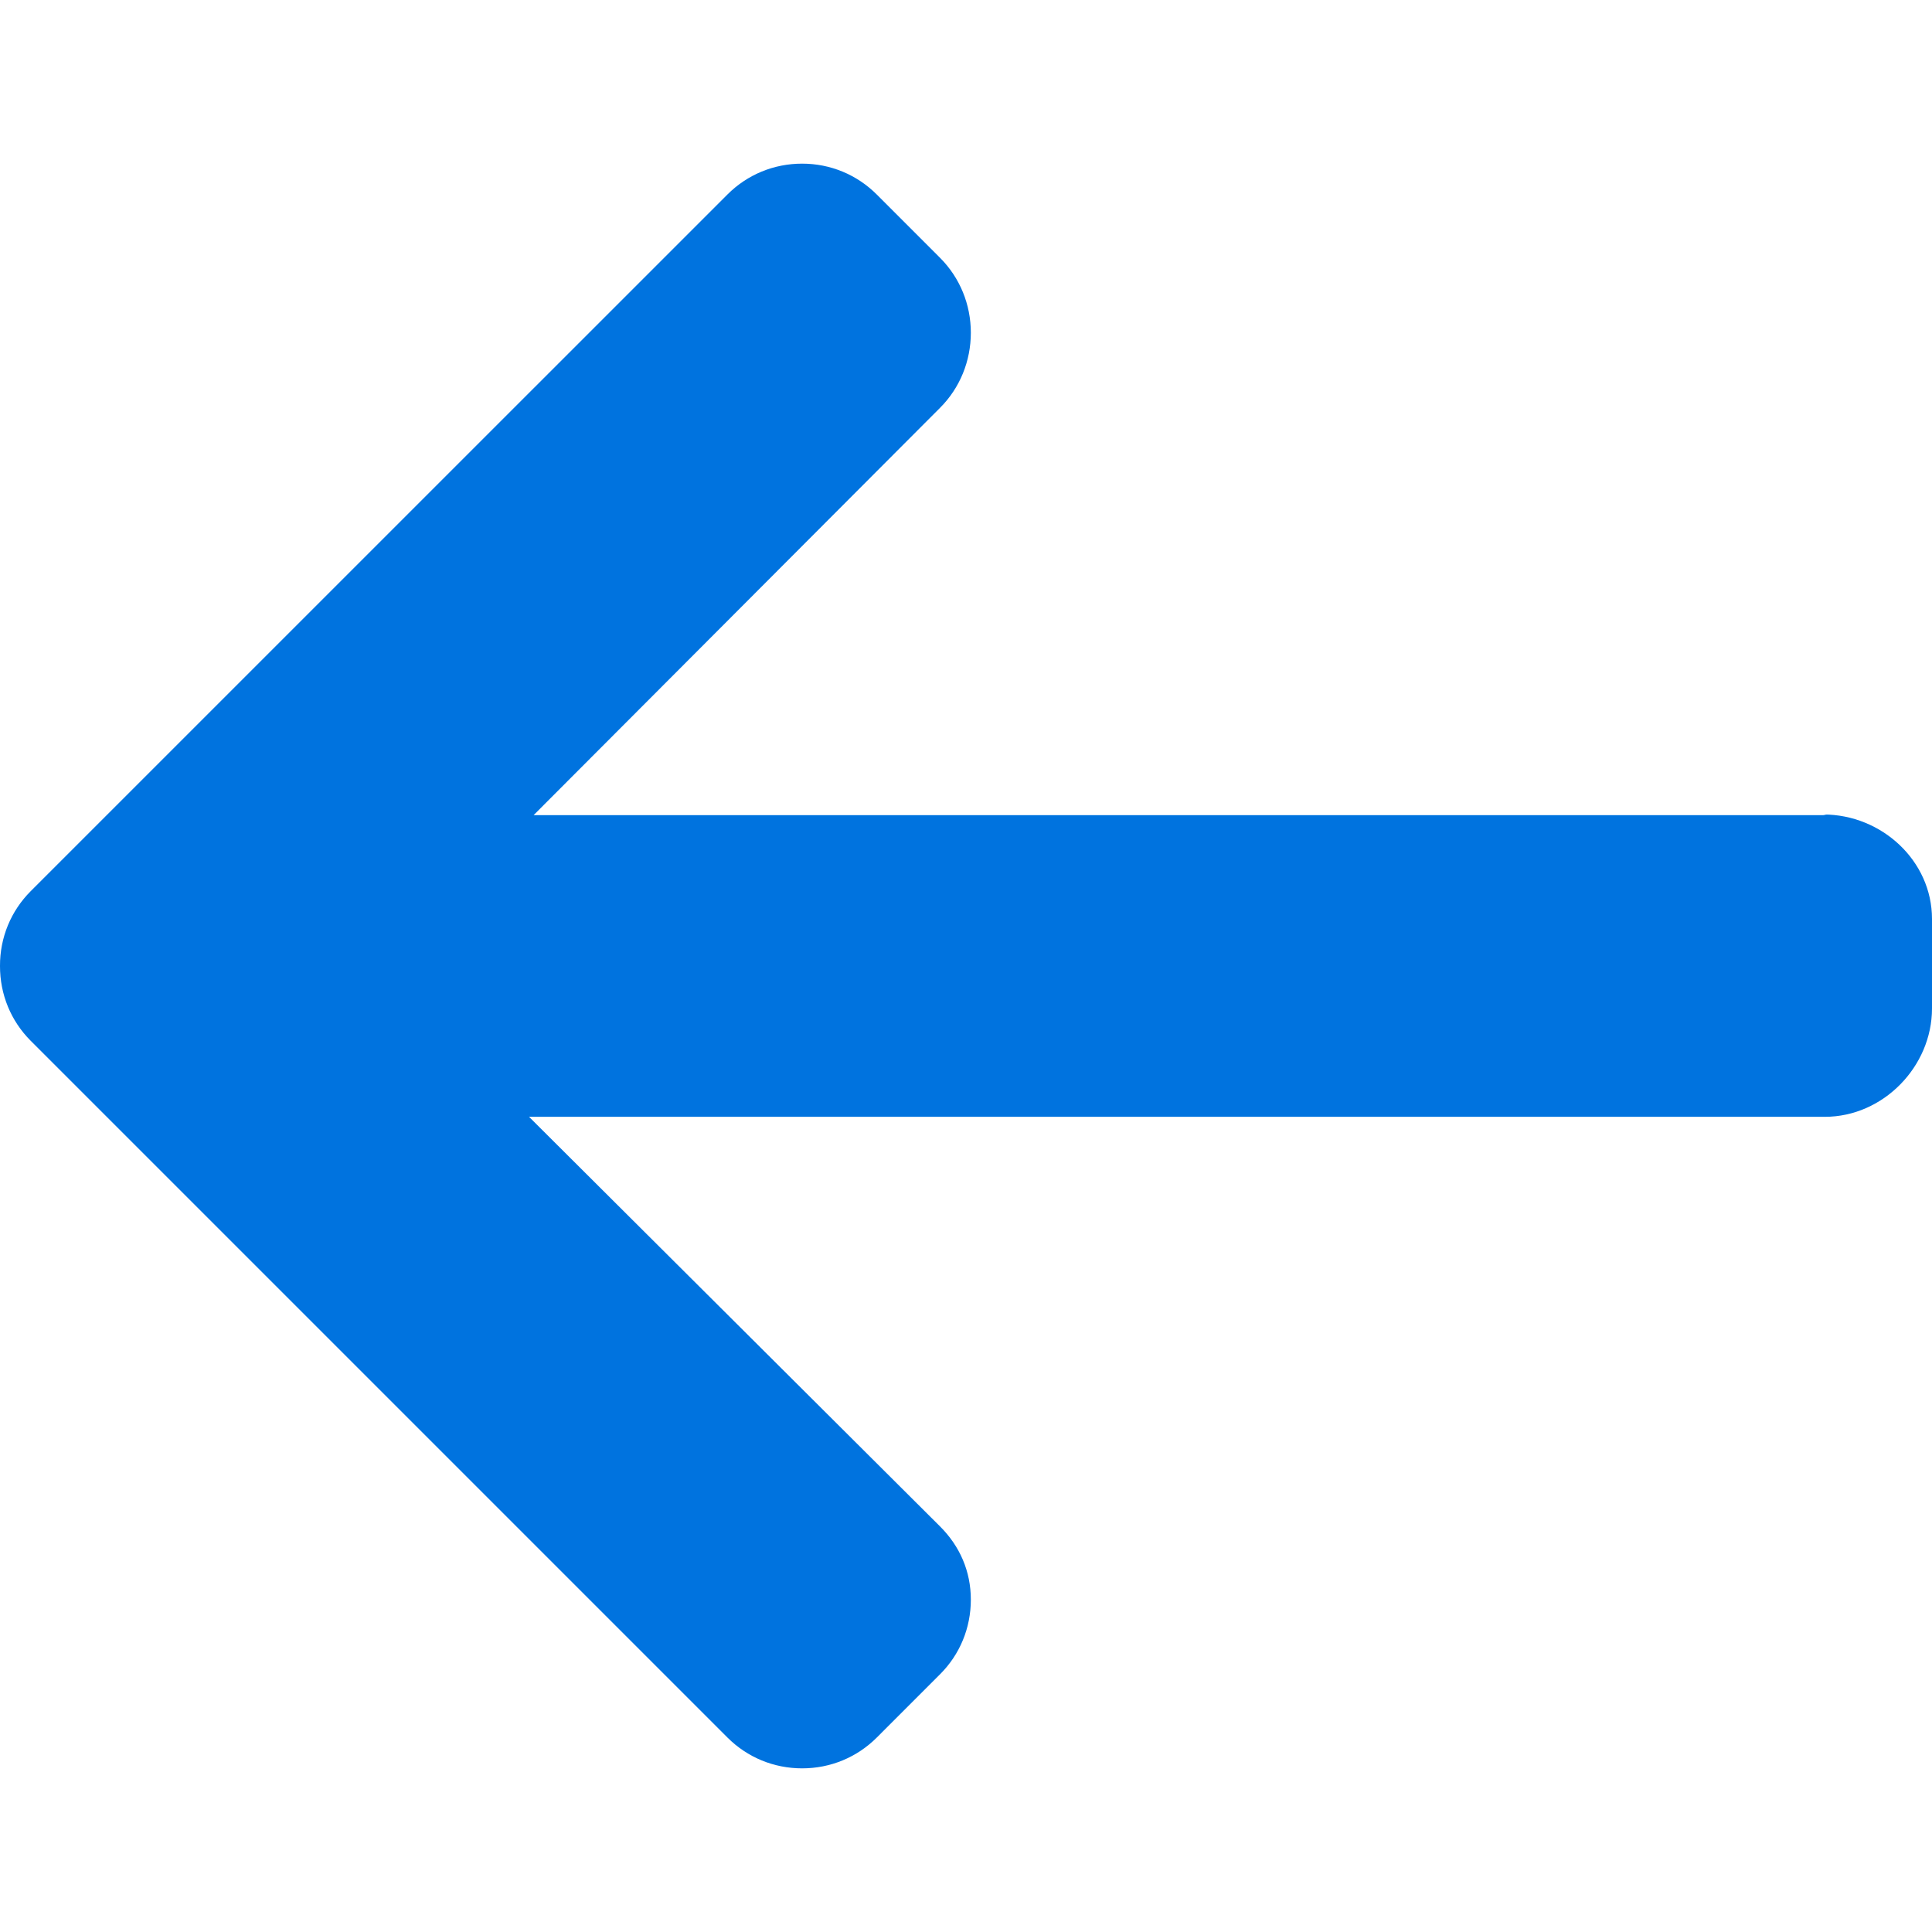
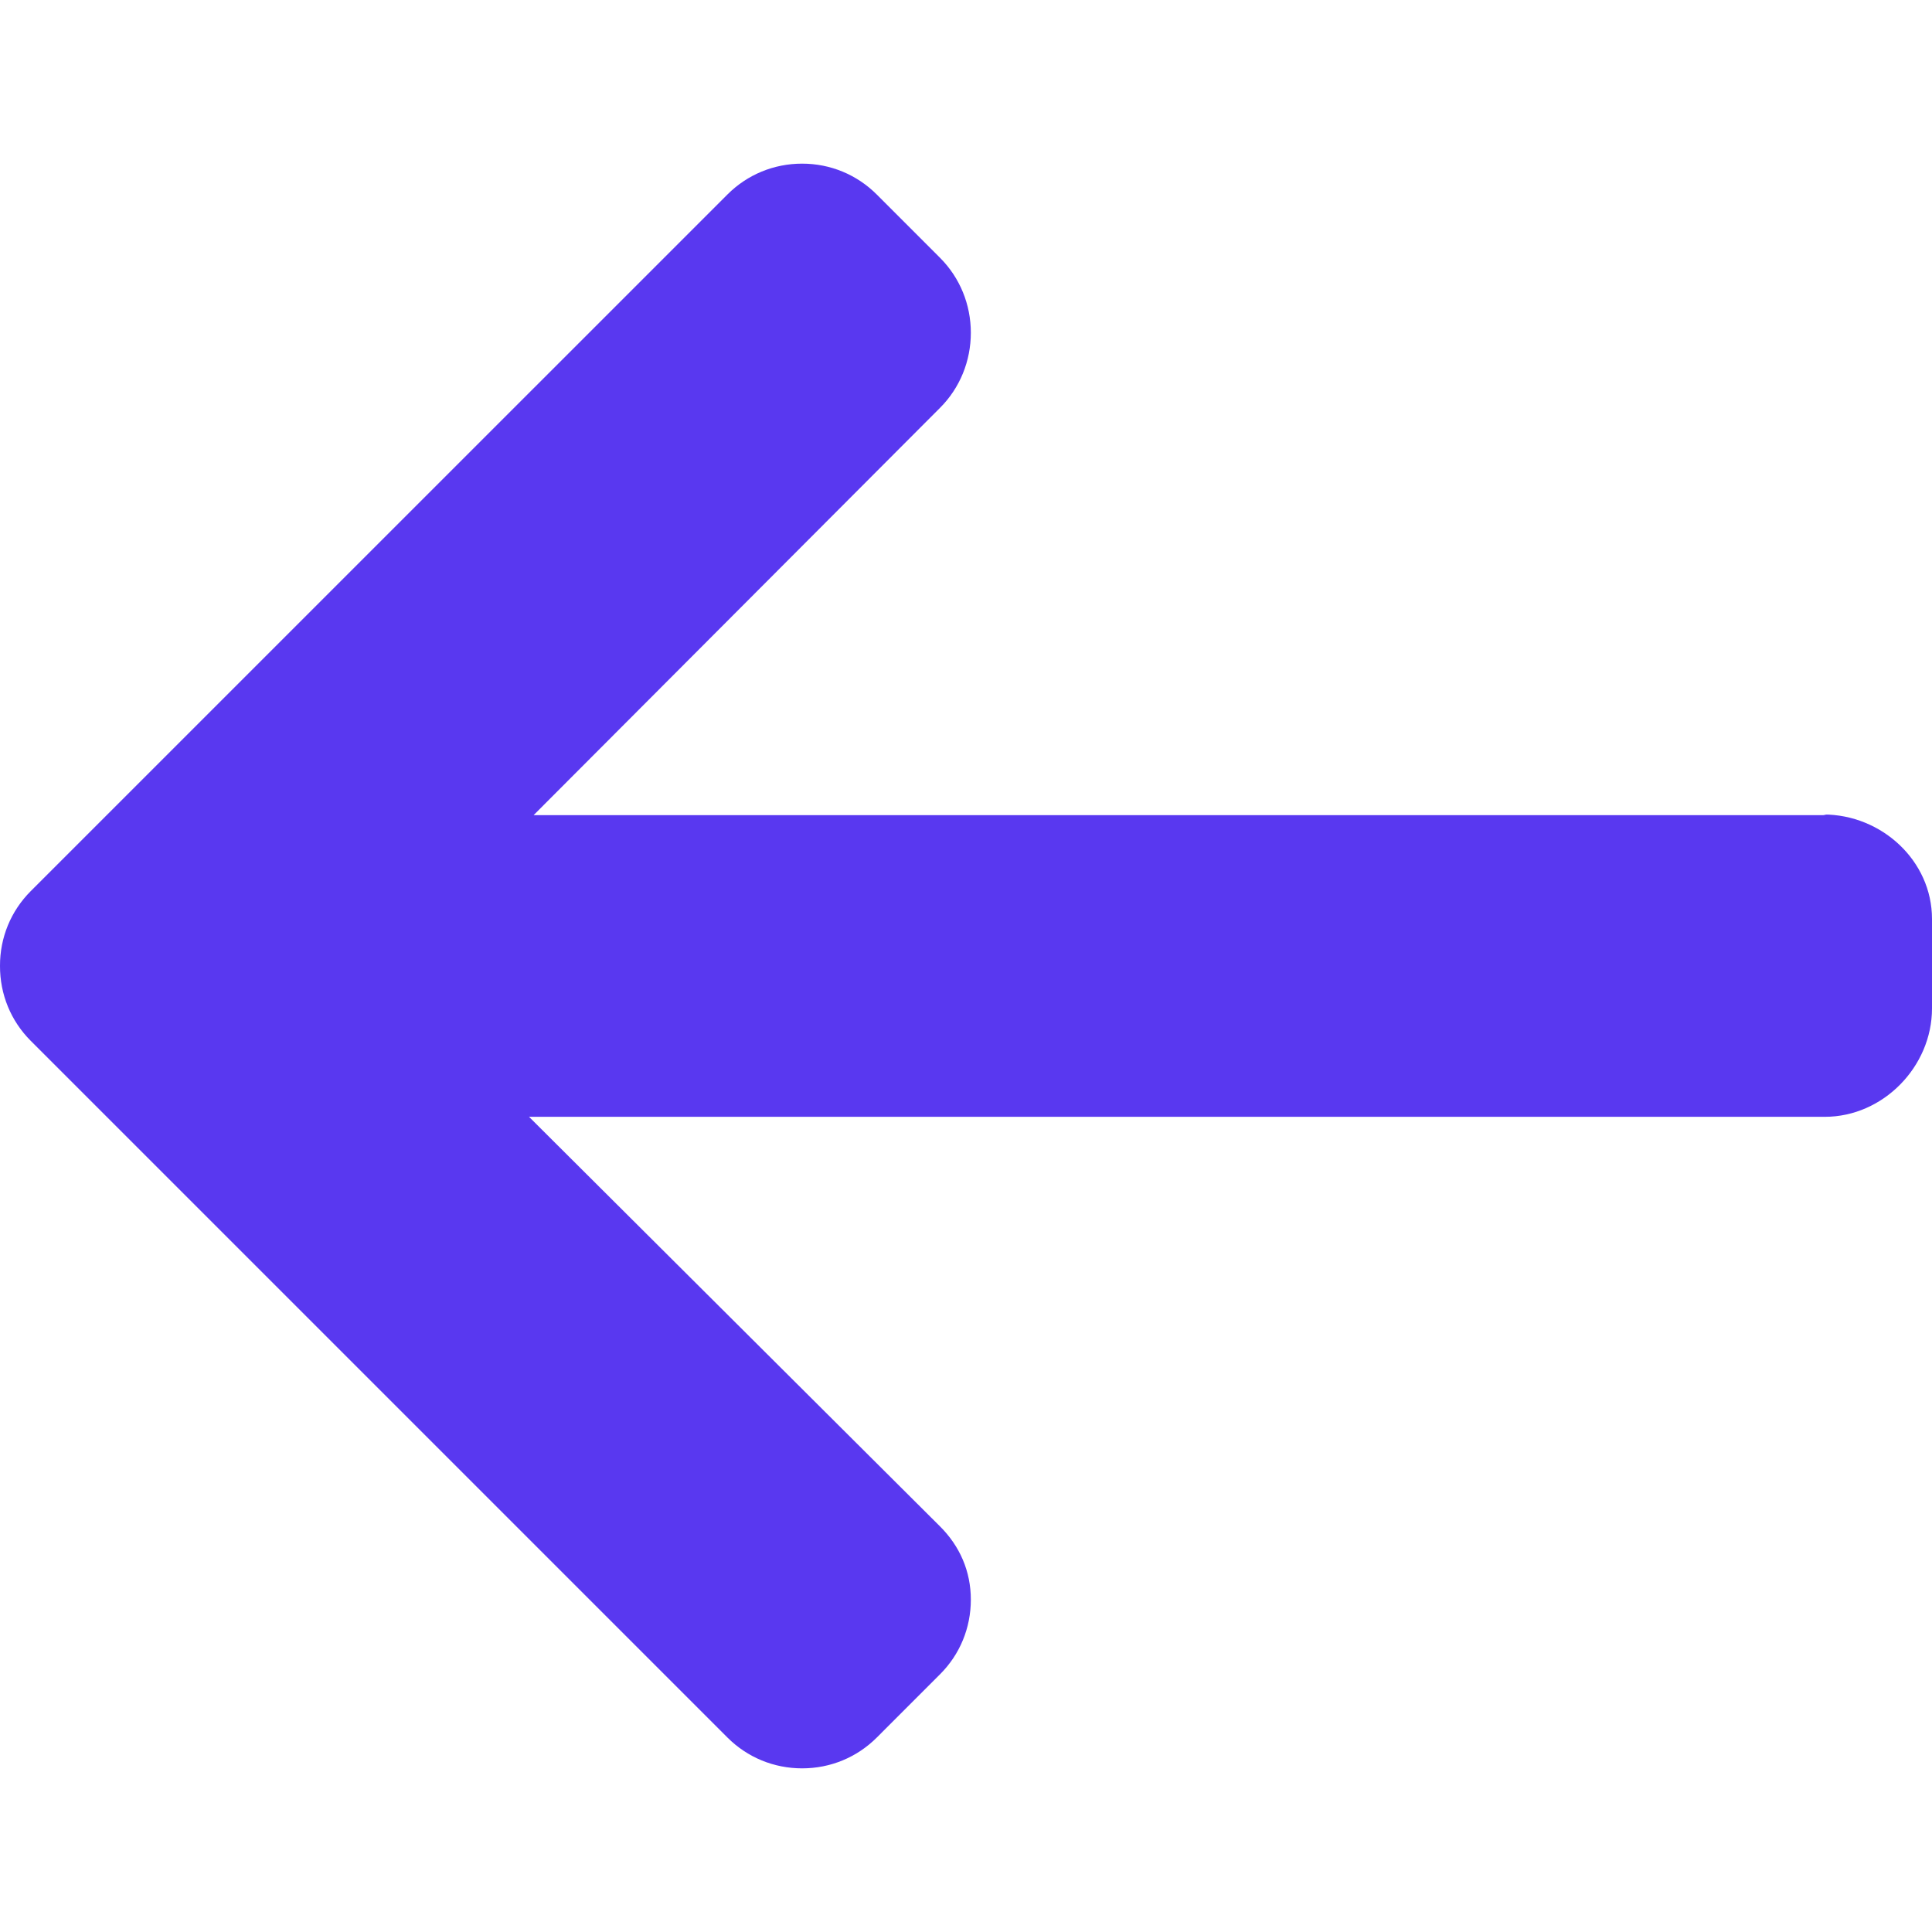
<svg xmlns="http://www.w3.org/2000/svg" version="1.1" width="512" height="512" x="0" y="0" viewBox="0 0 492 492" style="enable-background:new 0 0 512 512" xml:space="preserve" class="">
  <g>
    <g>
      <g>
-         <path d="M464.344,207.418l0.768,0.168H135.888l103.496-103.724c5.068-5.064,7.848-11.924,7.848-19.124    c0-7.2-2.78-14.012-7.848-19.088L223.28,49.538c-5.064-5.064-11.812-7.864-19.008-7.864c-7.2,0-13.952,2.78-19.016,7.844    L7.844,226.914C2.76,231.998-0.02,238.77,0,245.974c-0.02,7.244,2.76,14.02,7.844,19.096l177.412,177.412    c5.064,5.06,11.812,7.844,19.016,7.844c7.196,0,13.944-2.788,19.008-7.844l16.104-16.112c5.068-5.056,7.848-11.808,7.848-19.008    c0-7.196-2.78-13.592-7.848-18.652L134.72,284.406h329.992c14.828,0,27.288-12.78,27.288-27.6v-22.788    C492,219.198,479.172,207.418,464.344,207.418z" fill="#0073df" data-original="#000000" style="" class="" />
+         <path d="M464.344,207.418l0.768,0.168H135.888l103.496-103.724c5.068-5.064,7.848-11.924,7.848-19.124    c0-7.2-2.78-14.012-7.848-19.088L223.28,49.538c-5.064-5.064-11.812-7.864-19.008-7.864c-7.2,0-13.952,2.78-19.016,7.844    L7.844,226.914C2.76,231.998-0.02,238.77,0,245.974c-0.02,7.244,2.76,14.02,7.844,19.096l177.412,177.412    c5.064,5.06,11.812,7.844,19.016,7.844c7.196,0,13.944-2.788,19.008-7.844l16.104-16.112c5.068-5.056,7.848-11.808,7.848-19.008    c0-7.196-2.78-13.592-7.848-18.652L134.72,284.406h329.992c14.828,0,27.288-12.78,27.288-27.6v-22.788    C492,219.198,479.172,207.418,464.344,207.418z" fill="#5938f0" data-original="#000000" style="" class="" />
      </g>
    </g>
    <g>
</g>
    <g>
</g>
    <g>
</g>
    <g>
</g>
    <g>
</g>
    <g>
</g>
    <g>
</g>
    <g>
</g>
    <g>
</g>
    <g>
</g>
    <g>
</g>
    <g>
</g>
    <g>
</g>
    <g>
</g>
    <g>
</g>
  </g>
</svg>
